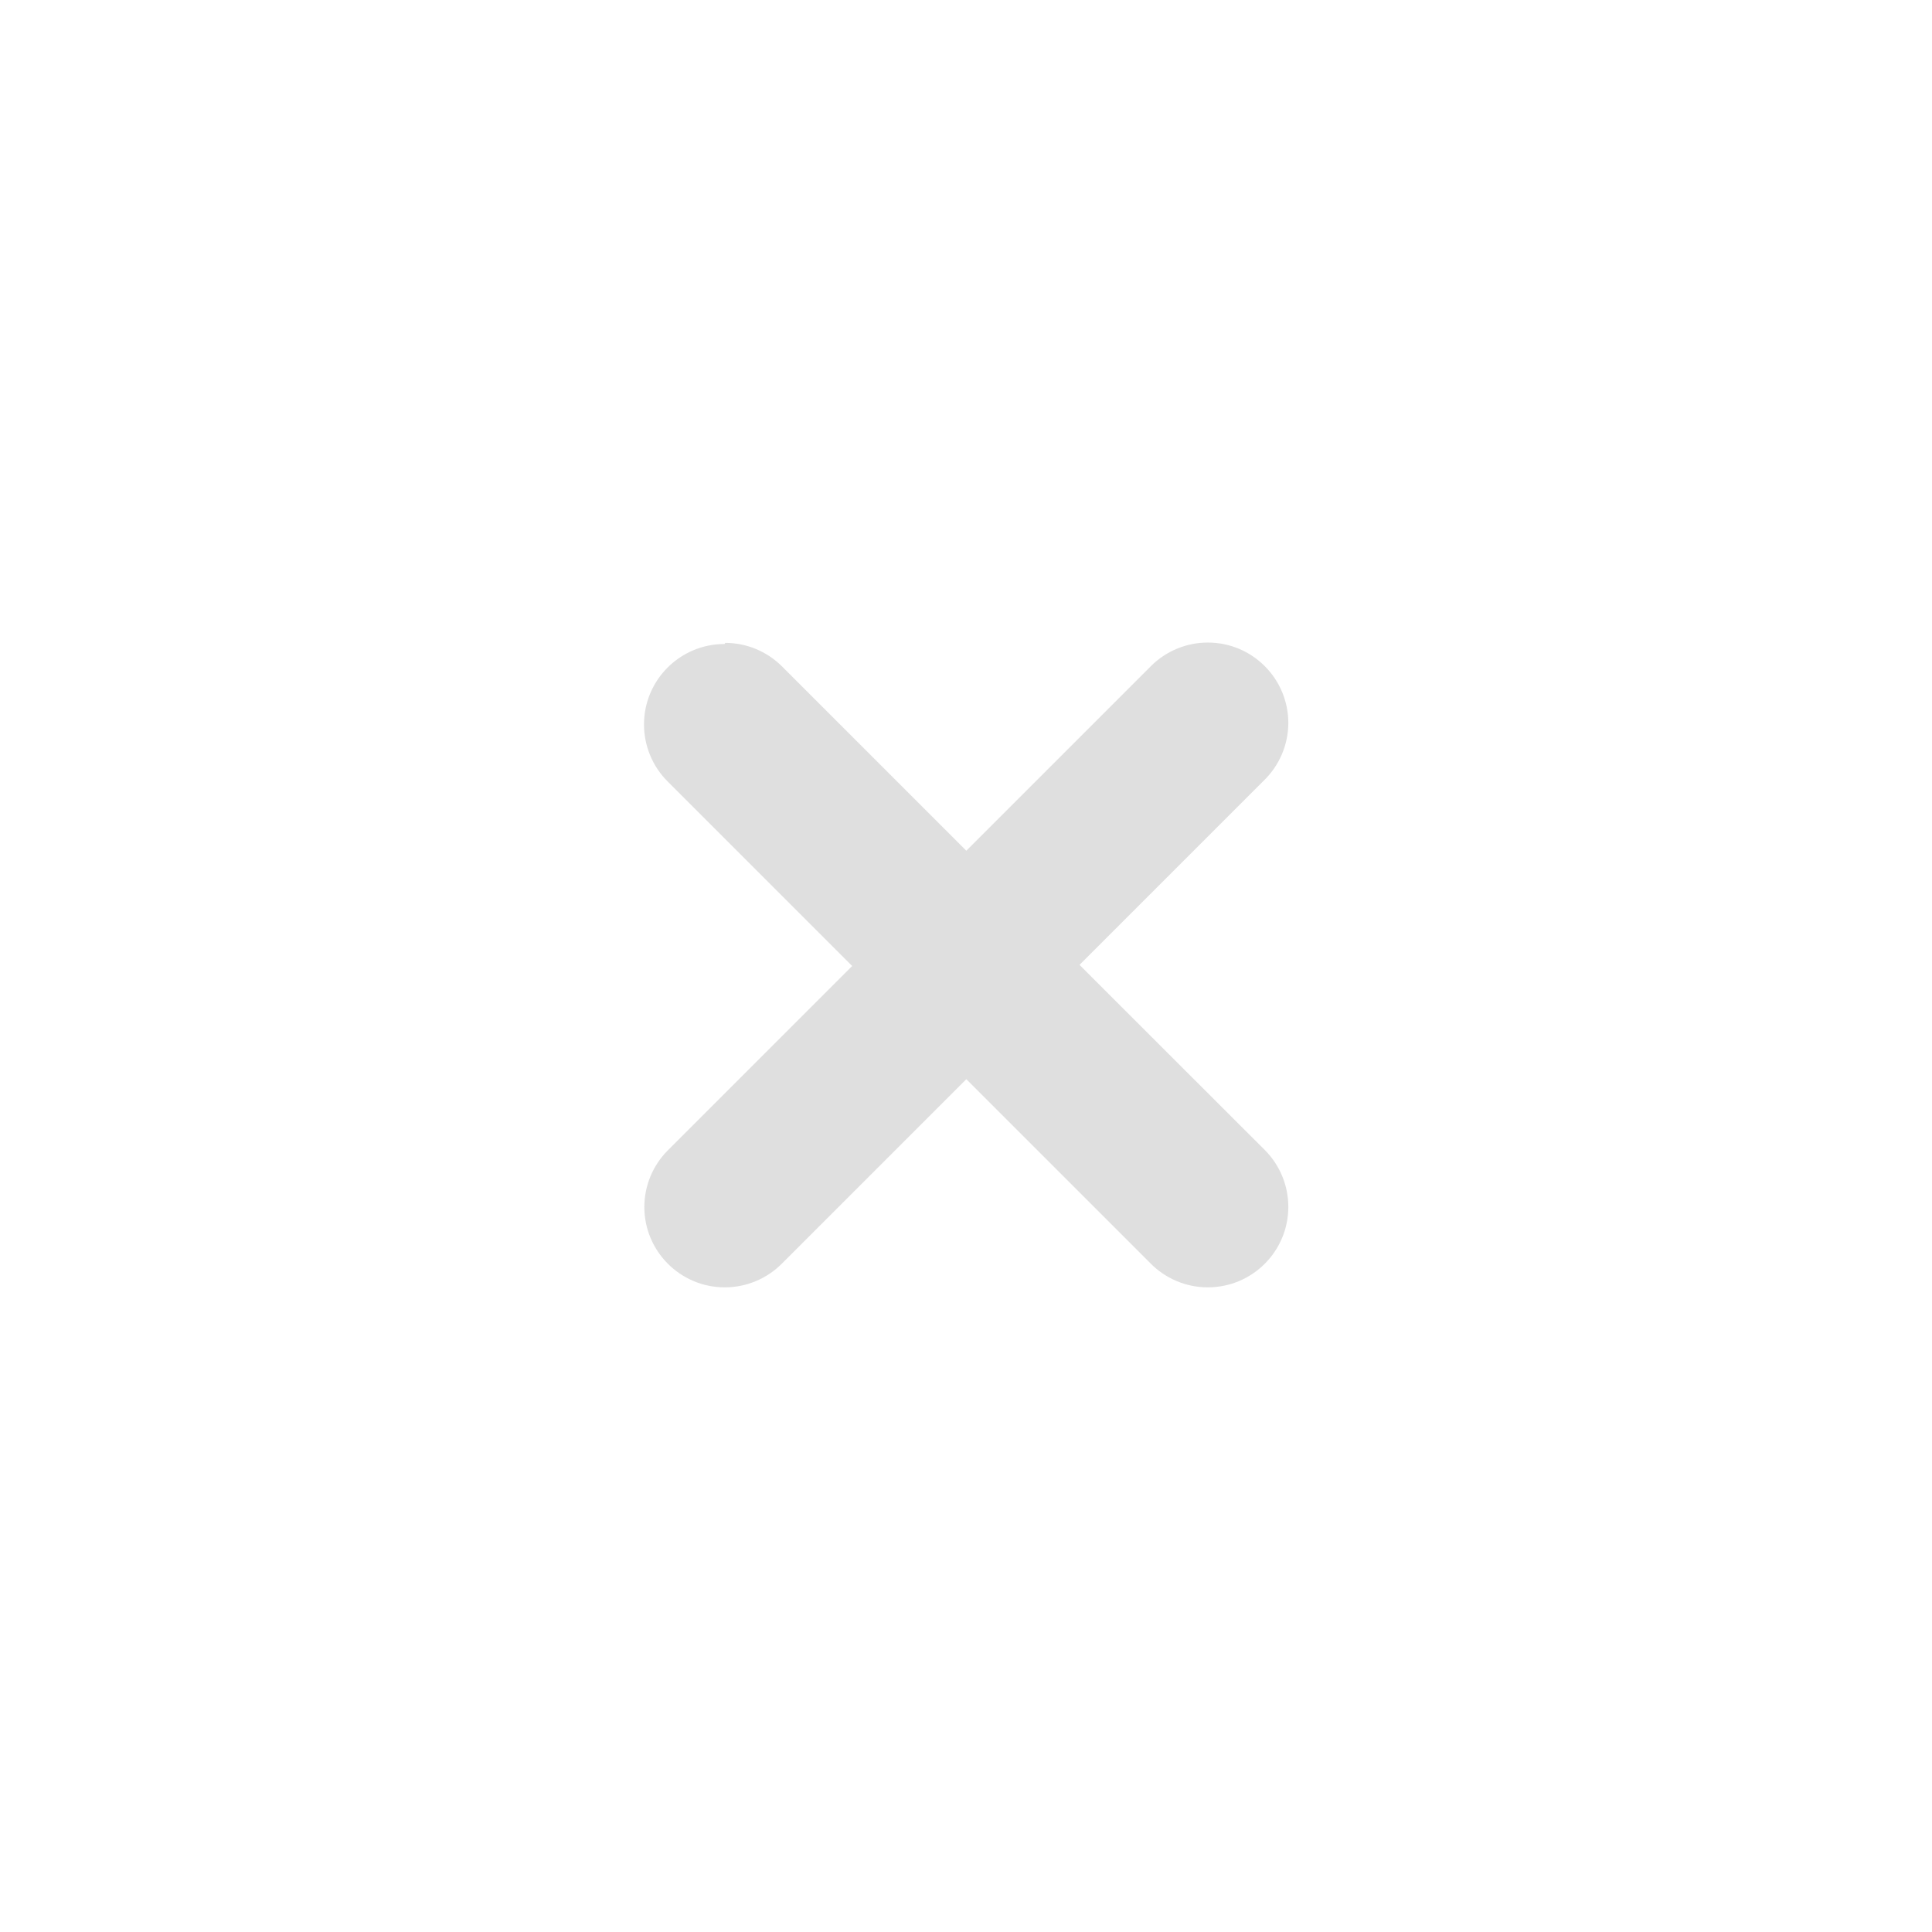
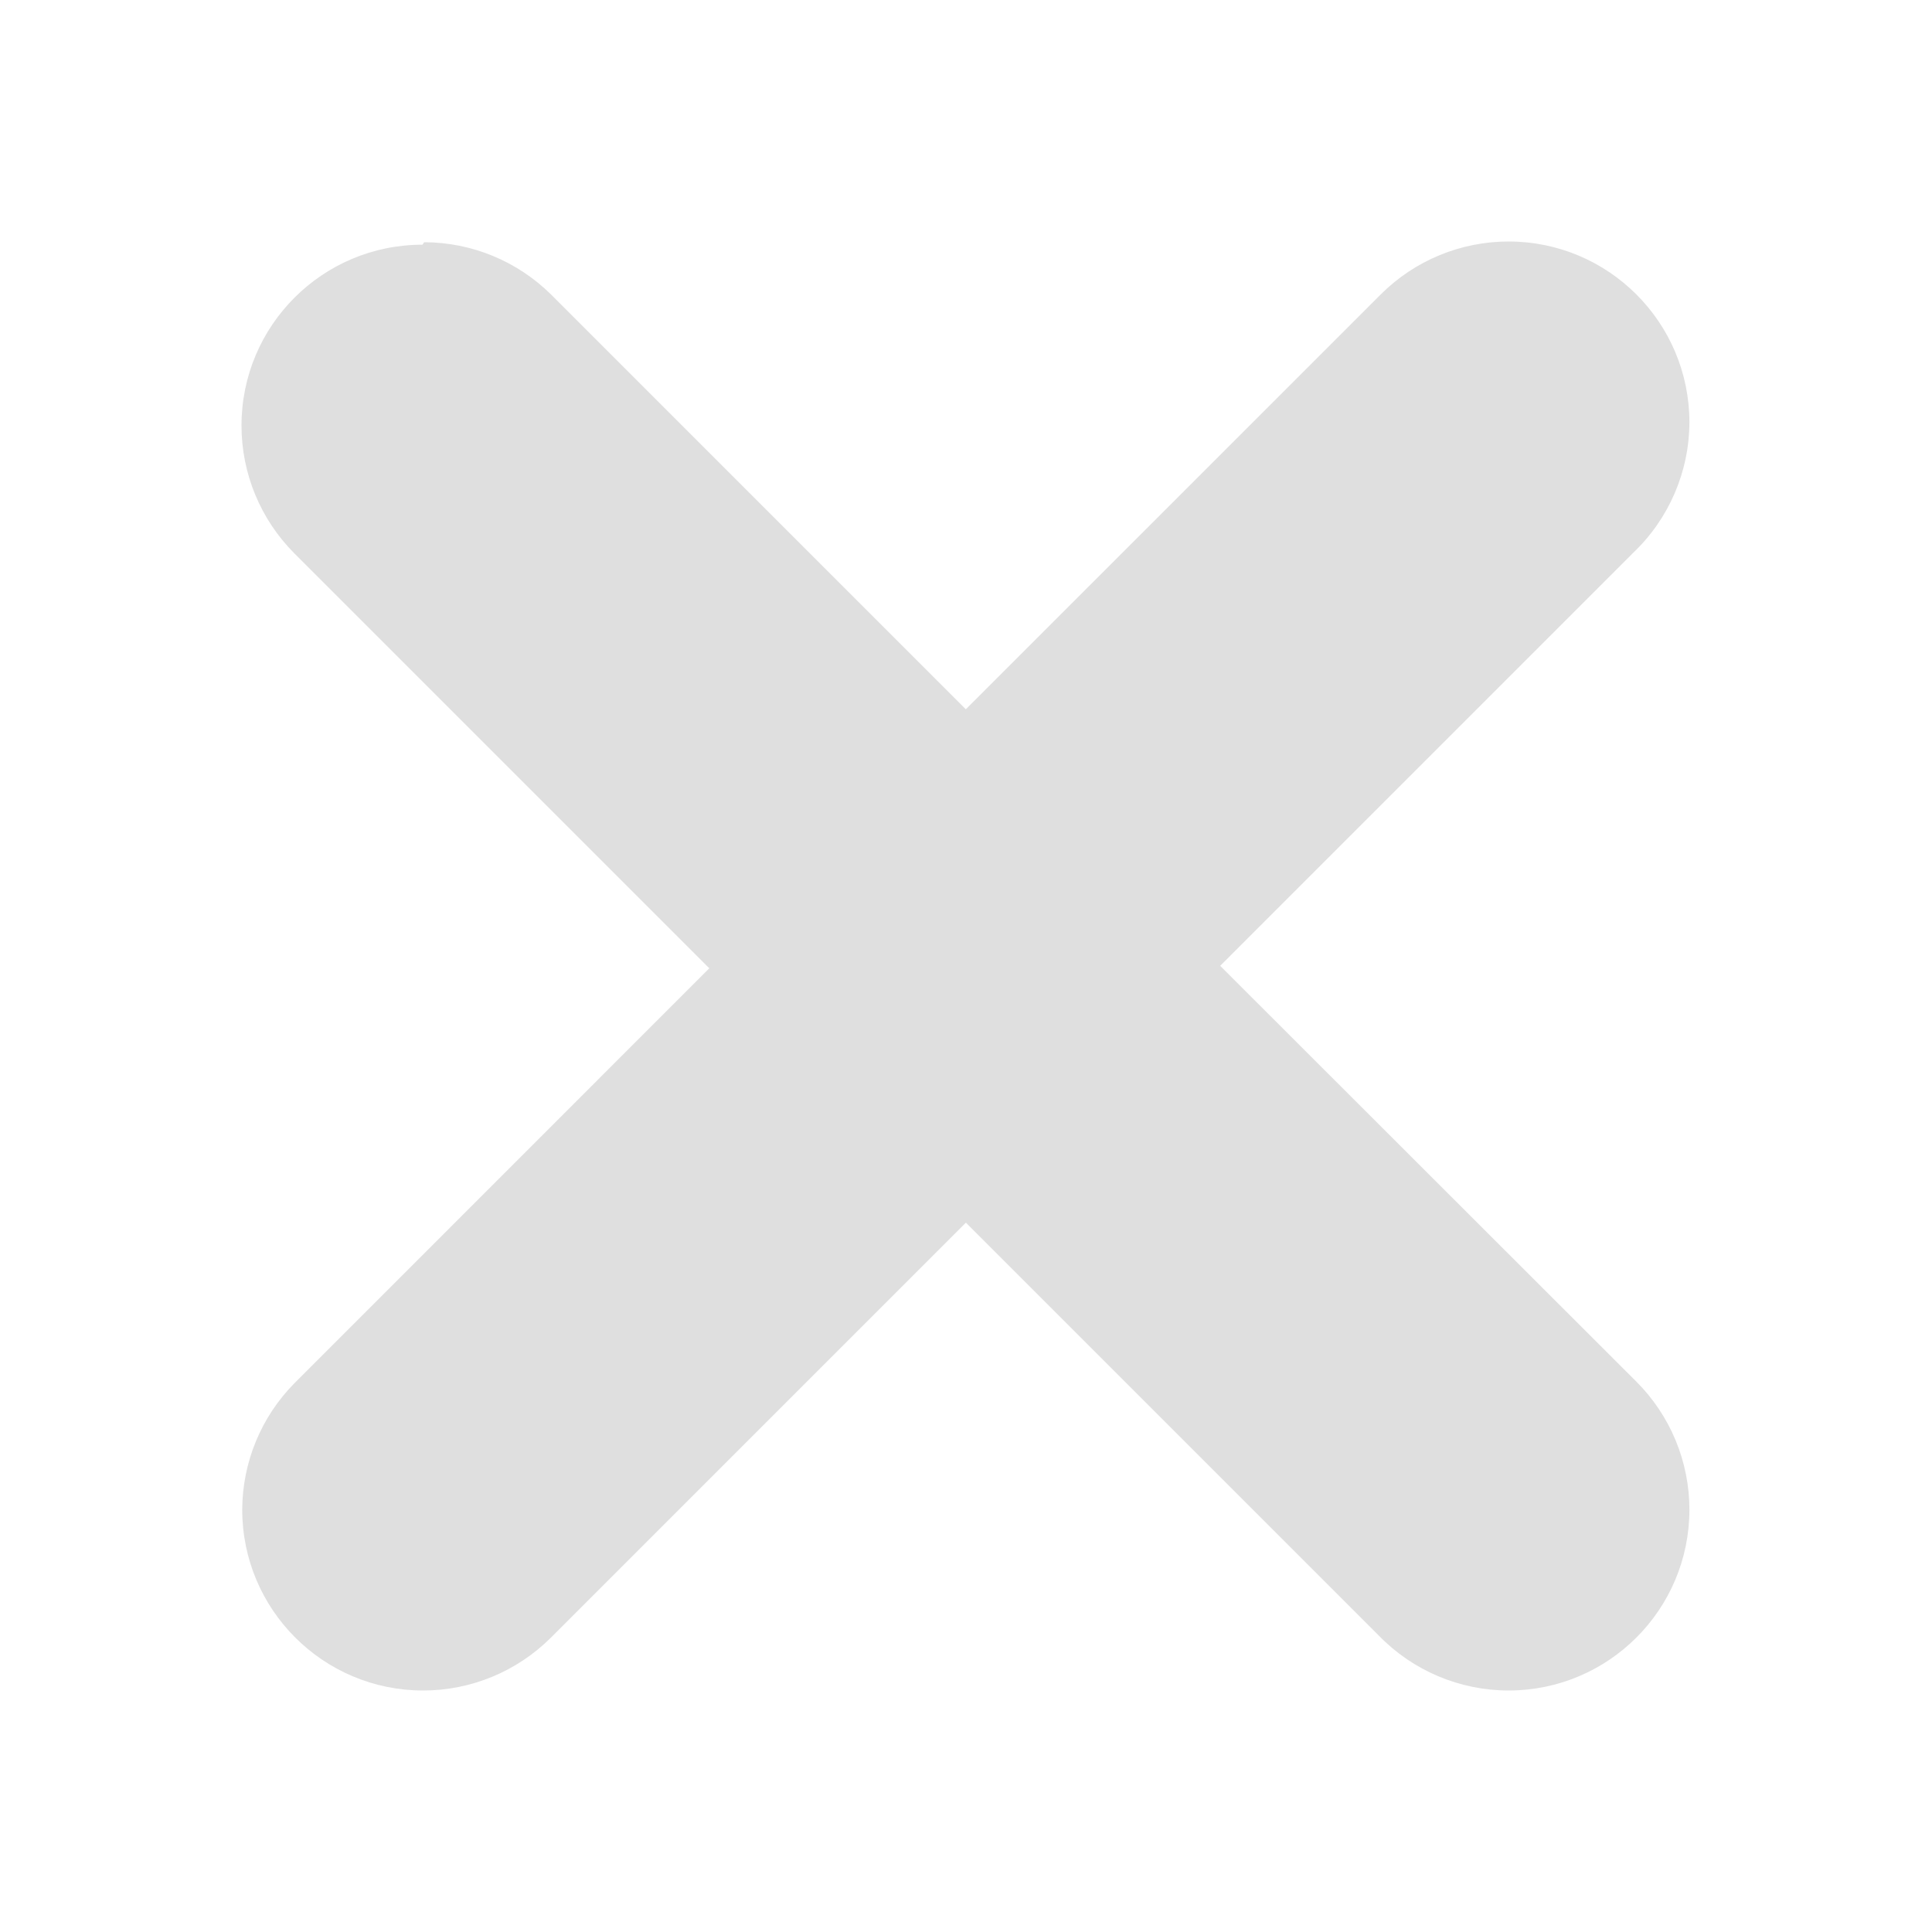
- <svg xmlns="http://www.w3.org/2000/svg" width="24" height="24" viewBox="0 0 24 24">
-   <defs>
+ <svg xmlns="http://www.w3.org/2000/svg" width="32" height="32" viewBox="0 0 32 32" version="1.1" id="svg7">
+   <defs id="defs3">
    <style id="current-color-scheme" type="text/css">
   .ColorScheme-Text { color:#dfdfdf; } .ColorScheme-Highlight { color:#5294e2; }
  </style>
  </defs>
-   <path style="fill:currentColor" class="ColorScheme-Text" d="M 11.004 3.982 A 1 1 0 0 0 10.297 4.275 L 8.004 6.568 L 5.721 4.285 A 1 1 0 0 0 5.711 4.275 A 1 1 0 0 0 5.01 3.986 L 5 4 A 1 1 0 0 0 4 5 A 1 1 0 0 0 4.293 5.707 L 6.586 8 L 4.293 10.293 A 1 1 0 0 0 4.004 10.992 A 1 1 0 0 0 5.004 11.992 A 1 1 0 0 0 5.711 11.699 L 8.004 9.406 L 10.287 11.689 A 1 1 0 0 0 11.004 11.992 A 1 1 0 0 0 12.004 10.992 A 1 1 0 0 0 11.711 10.285 L 9.41 7.986 L 11.693 5.703 A 1 1 0 0 0 12.004 4.982 A 1 1 0 0 0 11.004 3.982 z" transform="translate(4 4)" />
+   <path style="fill:currentColor;stroke-width:2.996" class="ColorScheme-Text" d="M 24.986,4 A 2.996,2.996 0 0 0 22.868,4.878 L 15.997,11.748 9.156,4.907 A 2.996,2.996 0 0 0 9.127,4.878 2.996,2.996 0 0 0 7.026,4.012 l -0.029,0.041 A 2.996,2.996 0 0 0 4,7.049 2.996,2.996 0 0 0 4.878,9.168 L 11.748,16.038 4.878,22.909 A 2.996,2.996 0 0 0 4.012,25.004 2.996,2.996 0 0 0 7.008,28 2.996,2.996 0 0 0 9.127,27.122 l 6.871,-6.871 6.841,6.841 A 2.996,2.996 0 0 0 24.986,28 a 2.996,2.996 0 0 0 2.996,-2.996 2.996,2.996 0 0 0 -0.878,-2.119 l -6.894,-6.888 6.841,-6.841 A 2.996,2.996 0 0 0 27.982,6.996 2.996,2.996 0 0 0 24.986,4 Z" id="path5" />
</svg>
